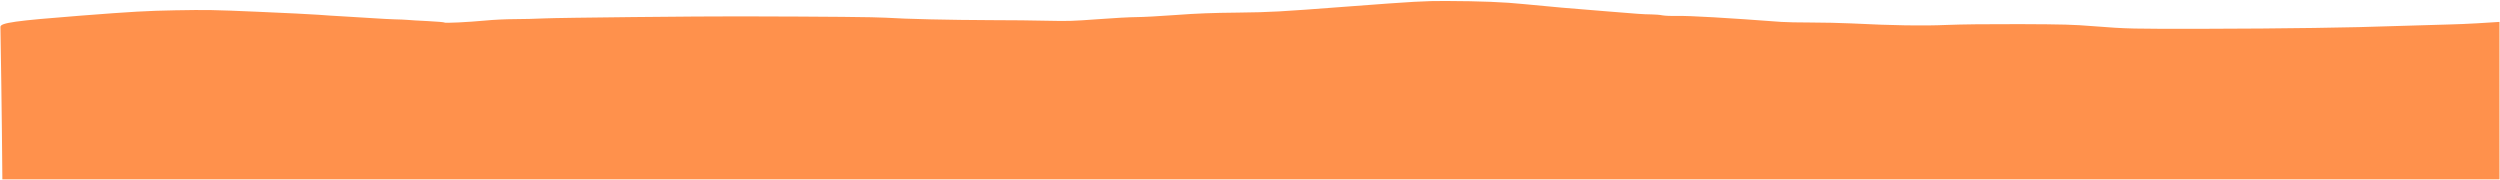
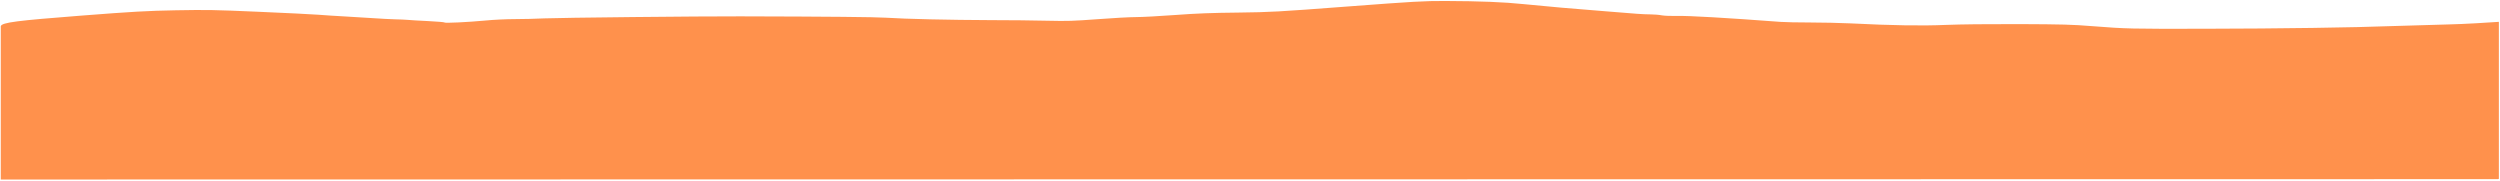
- <svg xmlns="http://www.w3.org/2000/svg" width="1920" height="138" viewBox="0 0 1920 138" fill="none">
-   <path fill-rule="evenodd" clip-rule="evenodd" d="M1919.62 137.729C1919.63 79.589 1919.62 13.029 1919.62 16.823C1914.28 17.237 1892.48 18.585 1881.12 18.792C1869.75 19.051 1850.7 19.621 1838.67 20.036C1808.92 21.176 1753.1 22.005 1693.27 22.109C1637.45 22.213 1633.78 22.161 1608.04 20.14C1591.66 18.844 1585.31 18.688 1551.22 18.533C1525.48 18.481 1507.1 18.688 1495.07 19.155C1476.68 19.932 1454.62 19.621 1421.53 17.963C1413.85 17.6 1399.81 17.289 1390.78 17.289C1381.42 17.289 1371.4 17.082 1368.05 16.823C1326.61 13.713 1297.19 12.002 1288.5 12.262C1284.16 12.365 1278.81 12.158 1276.81 11.795C1274.8 11.38 1270.79 11.069 1268.45 11.069C1265.78 11.069 1261.1 10.862 1257.75 10.603C1256.49 10.494 1253.8 10.284 1250.36 10.015C1245.64 9.646 1239.49 9.166 1233.69 8.685C1209.29 6.82 1187.9 4.902 1170.85 3.192C1155.48 1.585 1137.09 0.859 1110.35 0.756C1093.97 0.704 1086.62 1.118 1035.15 5.006C981.335 9.1 976.322 9.359 951.254 9.67C930.865 9.877 919.501 10.292 902.788 11.536C890.756 12.417 877.386 13.143 872.707 13.143C868.028 13.143 854.658 13.868 843.294 14.749C824.242 16.149 820.231 16.304 804.856 15.941C795.163 15.682 775.442 15.475 760.736 15.475C729.985 15.371 695.224 14.594 680.518 13.609C672.161 13.091 637.4 12.728 568.546 12.573C538.464 12.469 428.499 13.609 418.137 14.127C411.786 14.438 401.425 14.697 395.074 14.697C389.058 14.697 378.696 15.164 372.68 15.786C359.31 17.03 341.261 17.911 341.261 17.289C341.261 17.03 335.579 16.563 328.56 16.201C321.875 15.89 314.522 15.475 312.851 15.268C310.845 15.112 306.834 14.905 303.158 14.853C299.815 14.749 292.128 14.387 286.446 13.972C280.763 13.609 270.736 12.987 264.386 12.624C258.035 12.313 249.01 11.691 244.331 11.329C239.652 10.966 218.929 9.929 198.206 9.048C163.779 7.545 158.765 7.493 134.7 7.908C112.639 8.323 102.278 8.893 61.5 12.054C11.698 15.941 0.334 17.496 0.334 20.658C0.334 20.701 0.346 21.392 0.367 22.657C0.549 33.611 1.45 87.639 1.815 137.729L1919.62 137.729Z" fill="#FF914C" />
+ <svg xmlns="http://www.w3.org/2000/svg" width="1922" height="139" viewBox="0 0 1922 139" fill="none">
+   <path d="M1920.63 137.546C1920.63 137.607 1920.63 137.668 1920.63 137.729L0.595 138.011L0.594 20.148C1.357 17.191 13.738 15.812 61.891 12.054C102.682 8.893 113.047 8.323 135.114 7.908C159.188 7.493 164.203 7.545 198.641 9.048C219.371 9.929 240.101 10.966 244.782 11.329C249.463 11.691 258.491 12.313 264.843 12.624C271.196 12.987 281.226 13.609 286.91 13.972C292.594 14.386 300.284 14.749 303.628 14.853C307.306 14.905 311.318 15.112 313.324 15.268C314.996 15.475 322.352 15.89 329.039 16.201C336.06 16.563 341.744 17.03 341.744 17.289C341.744 17.911 359.799 17.03 373.173 15.786C379.192 15.164 389.557 14.697 395.575 14.697C401.928 14.697 412.293 14.438 418.645 14.127C429.01 13.609 539.012 12.469 569.104 12.572C637.98 12.728 672.753 13.091 681.112 13.609C695.823 14.594 730.596 15.371 761.356 15.475C776.068 15.475 795.795 15.682 805.491 15.941C820.871 16.304 824.883 16.149 843.941 14.749C855.309 13.868 868.683 13.143 873.364 13.143C878.045 13.143 891.419 12.417 903.456 11.536C920.174 10.292 931.541 9.877 951.937 9.67C977.013 9.359 982.029 9.1 1035.86 5.006C1087.35 1.118 1094.71 0.704 1111.09 0.756C1137.84 0.859 1156.23 1.585 1171.61 3.192C1188.66 4.902 1210.06 6.82 1234.46 8.685C1240.27 9.165 1246.41 9.645 1251.14 10.015L1251.15 10.016C1254.59 10.284 1257.27 10.494 1258.54 10.603C1261.88 10.862 1266.56 11.069 1269.24 11.069C1271.58 11.069 1275.59 11.38 1277.6 11.795C1279.6 12.158 1284.95 12.365 1289.3 12.262C1297.99 12.002 1327.41 13.713 1368.87 16.823C1372.22 17.082 1382.25 17.289 1391.61 17.289C1400.64 17.289 1414.68 17.6 1422.37 17.963C1455.47 19.621 1477.54 19.932 1495.93 19.155C1507.96 18.688 1526.35 18.481 1552.1 18.533C1586.2 18.688 1592.56 18.844 1608.94 20.14C1634.68 22.161 1638.36 22.213 1694.2 22.109C1754.05 22.005 1809.89 21.176 1839.64 20.036C1851.68 19.621 1870.74 19.051 1882.11 18.792C1893.47 18.585 1915.28 17.237 1920.63 16.823C1921 16.824 1920.56 16.828 1920.87 16.824H1921.13V137.545L1920.63 137.546Z" fill="#FF914C" />
</svg>
